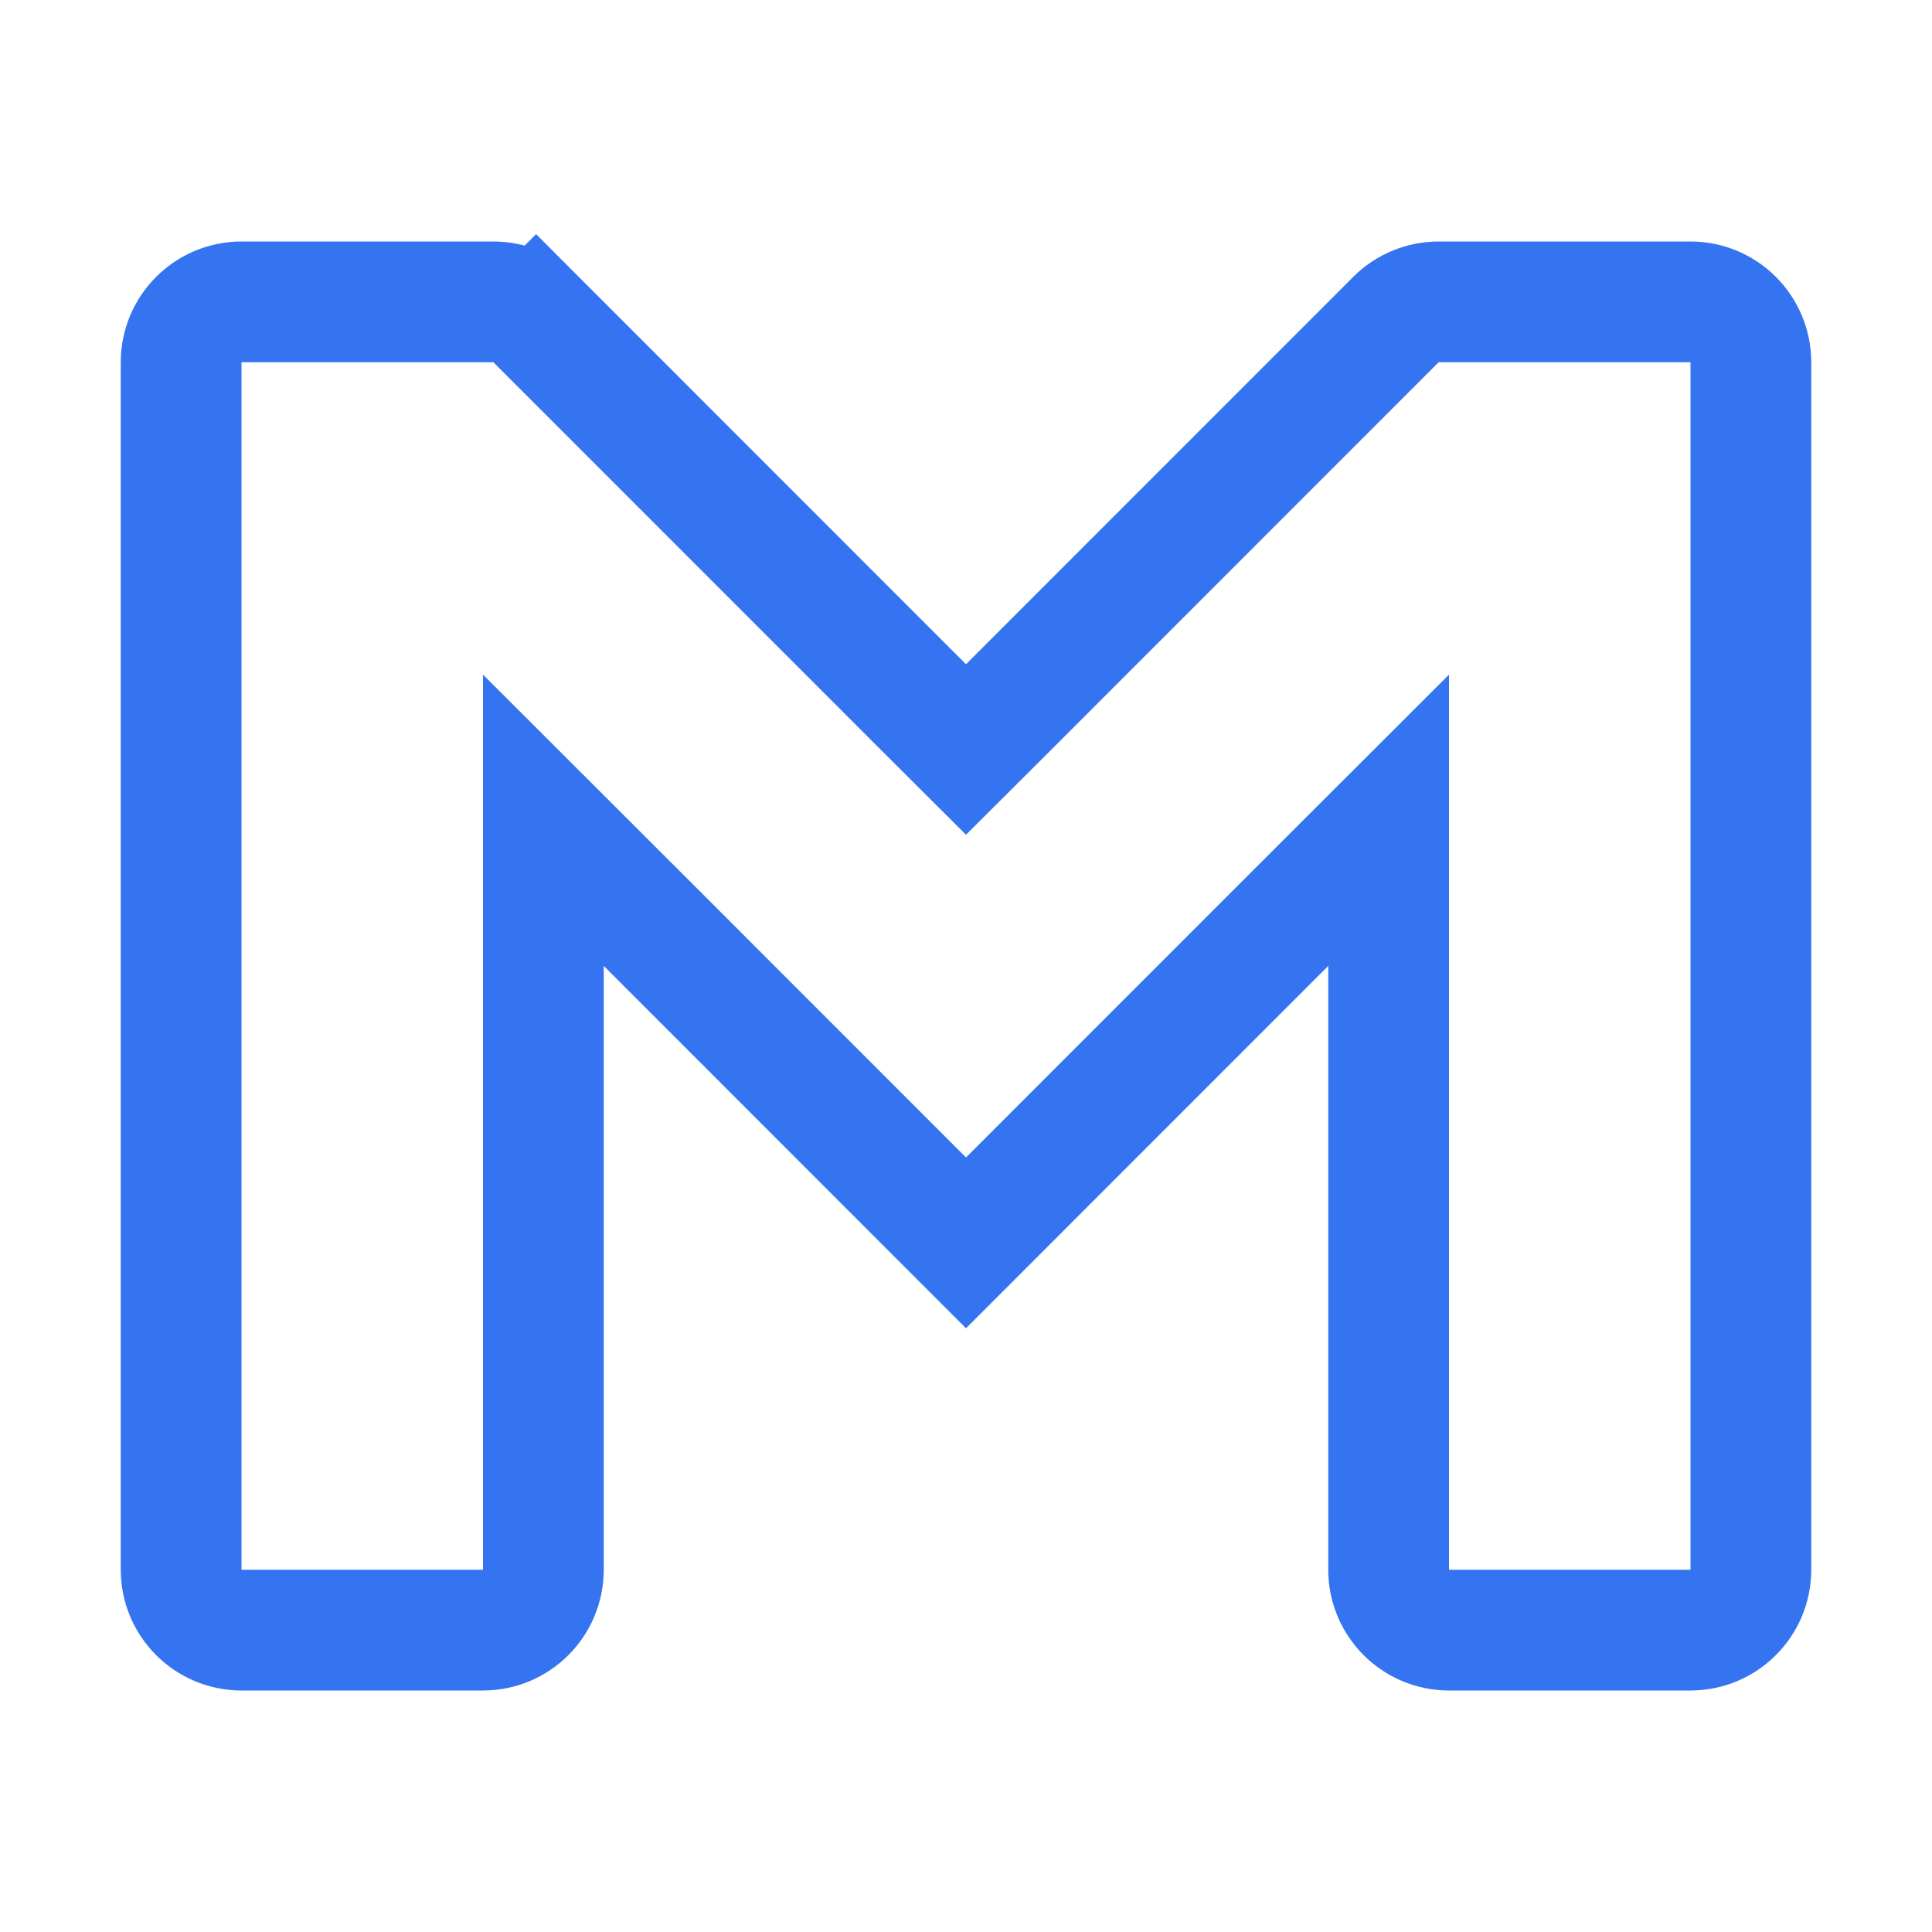
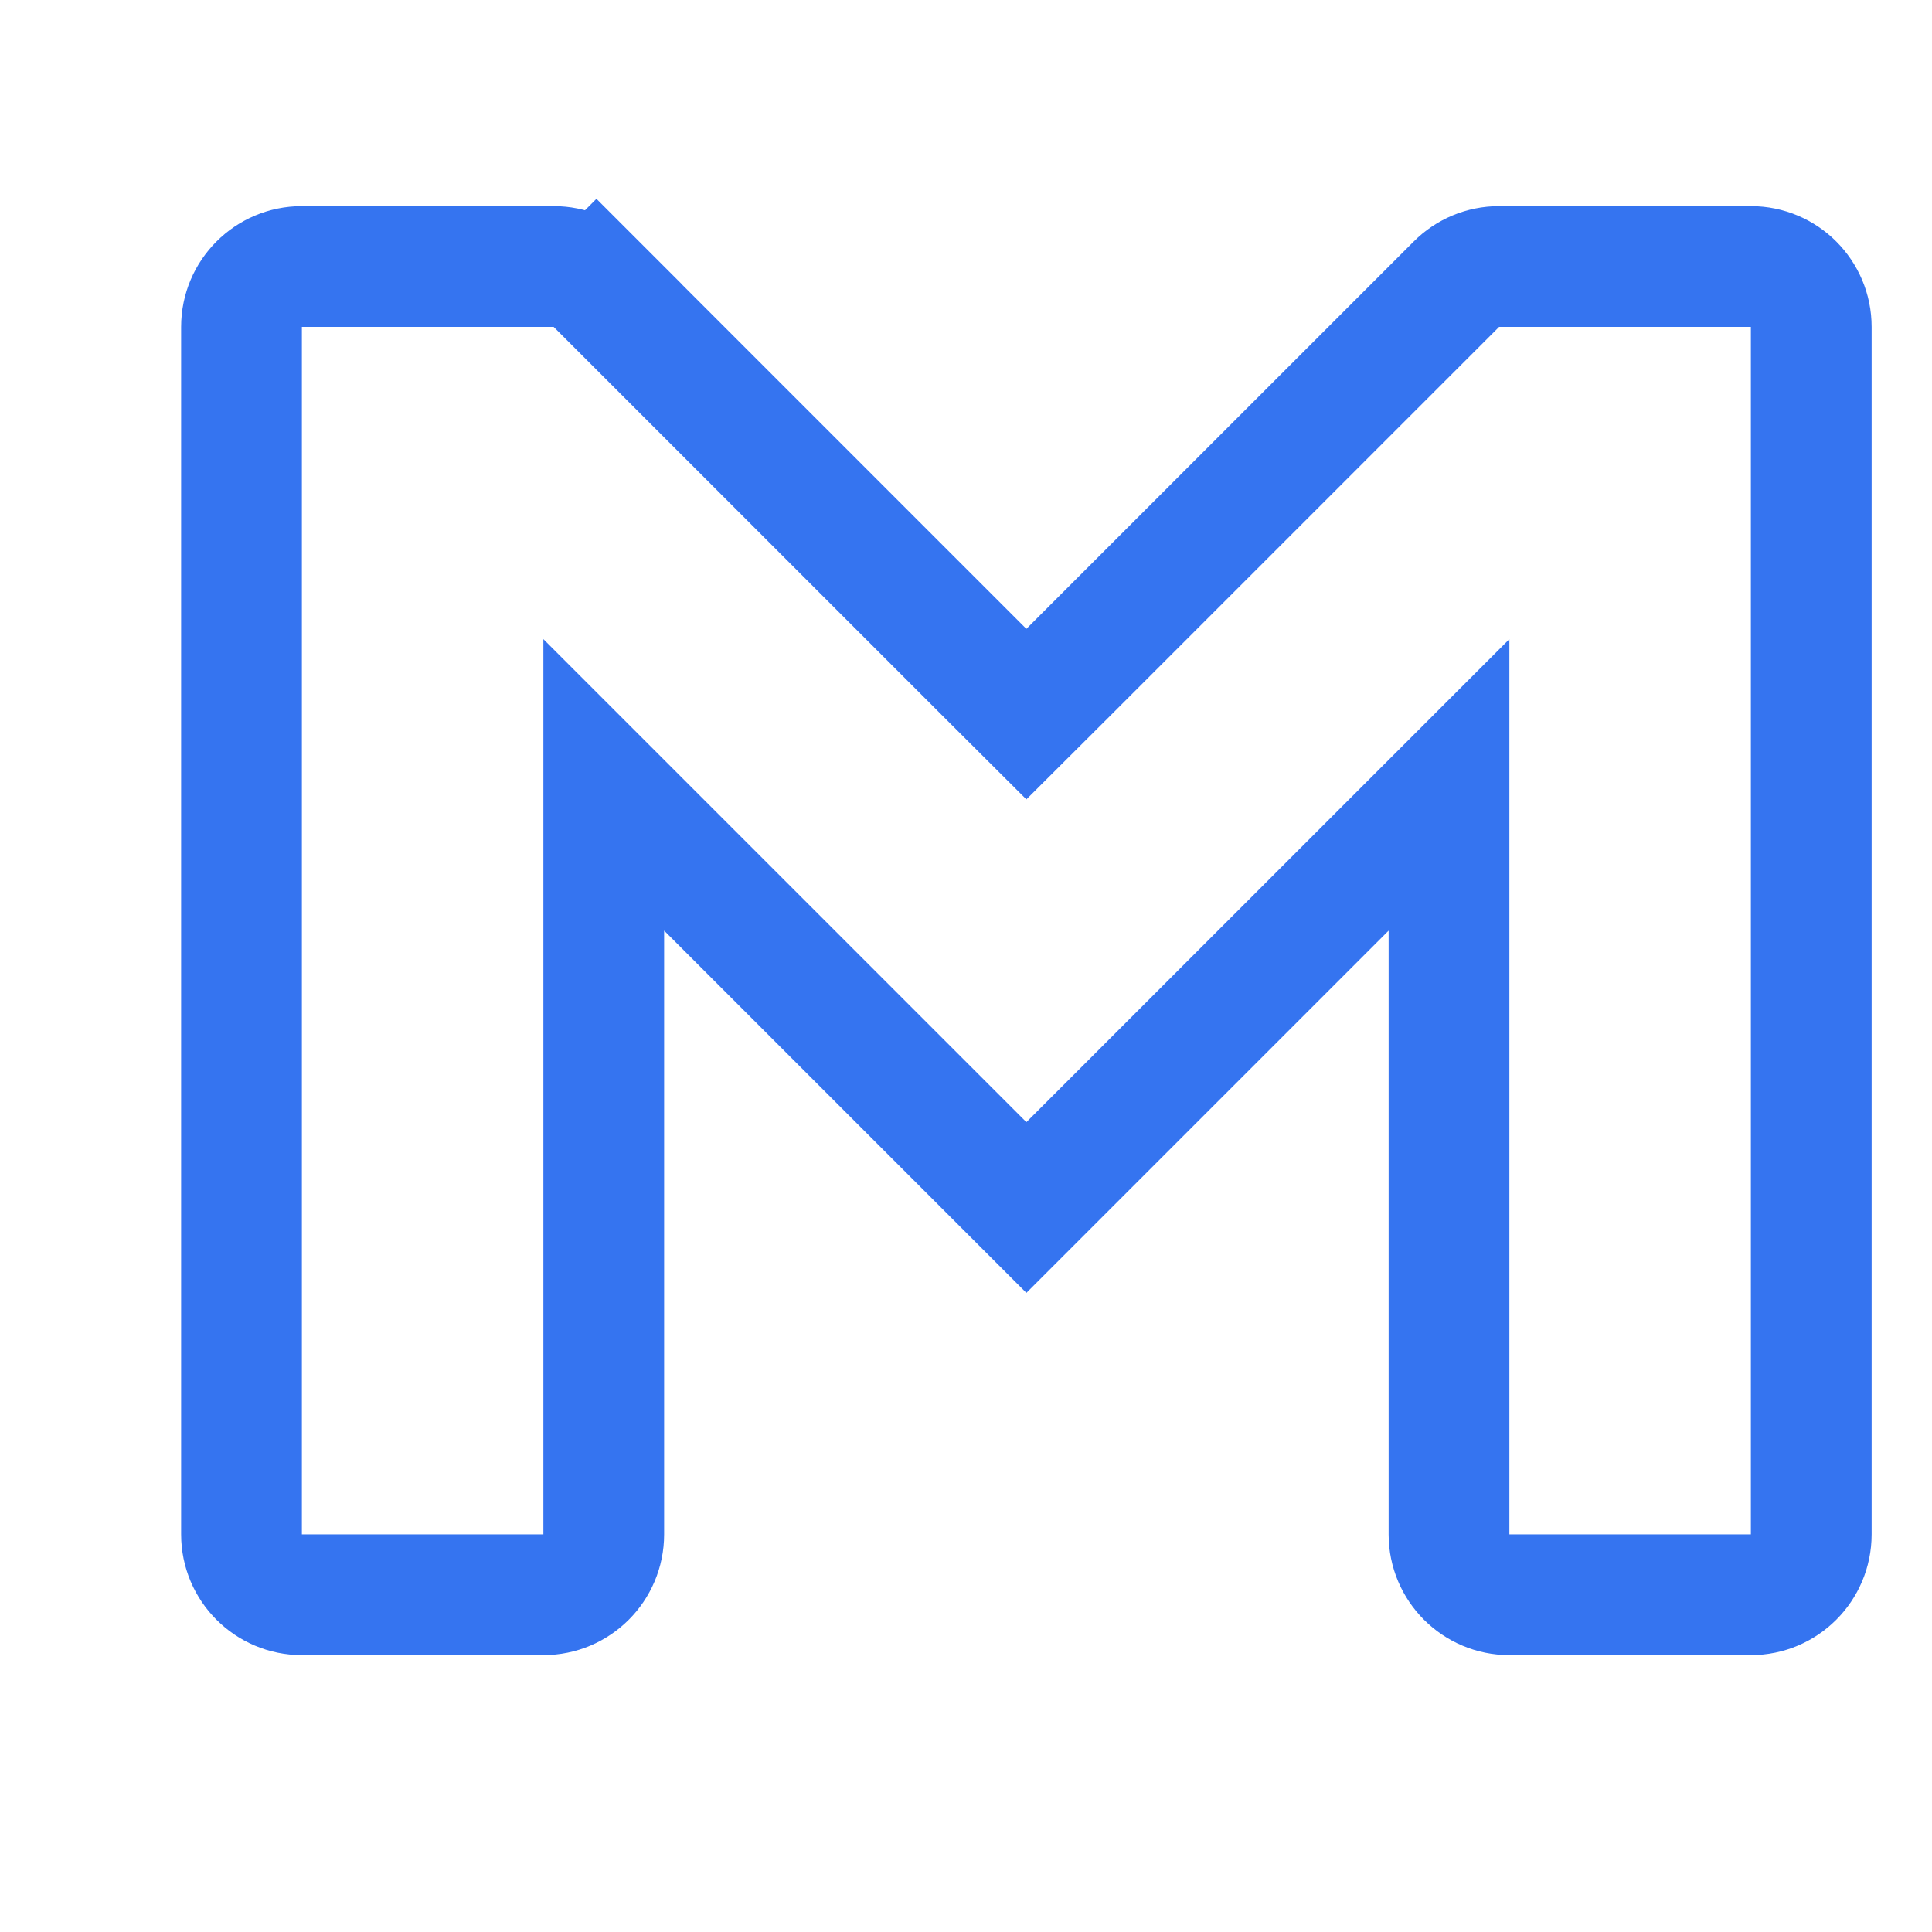
<svg xmlns="http://www.w3.org/2000/svg" width="16" height="16" viewBox="0 0 16 16" fill="none">
-   <path d="M5.354 7.646L4.5 6.793V8V13C4.5 13.276 4.276 13.5 4 13.5H2C1.724 13.5 1.5 13.276 1.5 13V3C1.5 2.724 1.724 2.5 2 2.5H4.086C4.218 2.5 4.346 2.553 4.439 2.646L4.793 2.293L4.439 2.646L7.646 5.854L8 6.207L8.354 5.854L11.561 2.646C11.654 2.553 11.782 2.5 11.914 2.5H14C14.276 2.5 14.5 2.724 14.5 3V13C14.5 13.276 14.276 13.5 14 13.5H12C11.724 13.5 11.5 13.276 11.5 13V8V6.793L10.646 7.646L8 10.293L5.354 7.646Z" stroke="#3574F0" />
+   <path d="M4.939 2.354C4.846 2.26 4.718 2.207 4.586 2.207H2.5C2.224 2.207 2 2.431 2 2.707V12.707C2 12.983 2.224 13.207 2.5 13.207H4.5C4.776 13.207 5 12.983 5 12.707V7.707V6.5L5.854 7.354L8.5 10L11.146 7.354L12 6.5V7.707V12.707C12 12.983 12.224 13.207 12.5 13.207H14.5C14.776 13.207 15 12.983 15 12.707V2.707C15 2.431 14.776 2.207 14.5 2.207H12.414C12.282 2.207 12.154 2.26 12.061 2.354L8.854 5.561L8.5 5.914L8.146 5.561L4.939 2.354ZM4.939 2.354L5.293 2" stroke="#3574F0" />
</svg>
